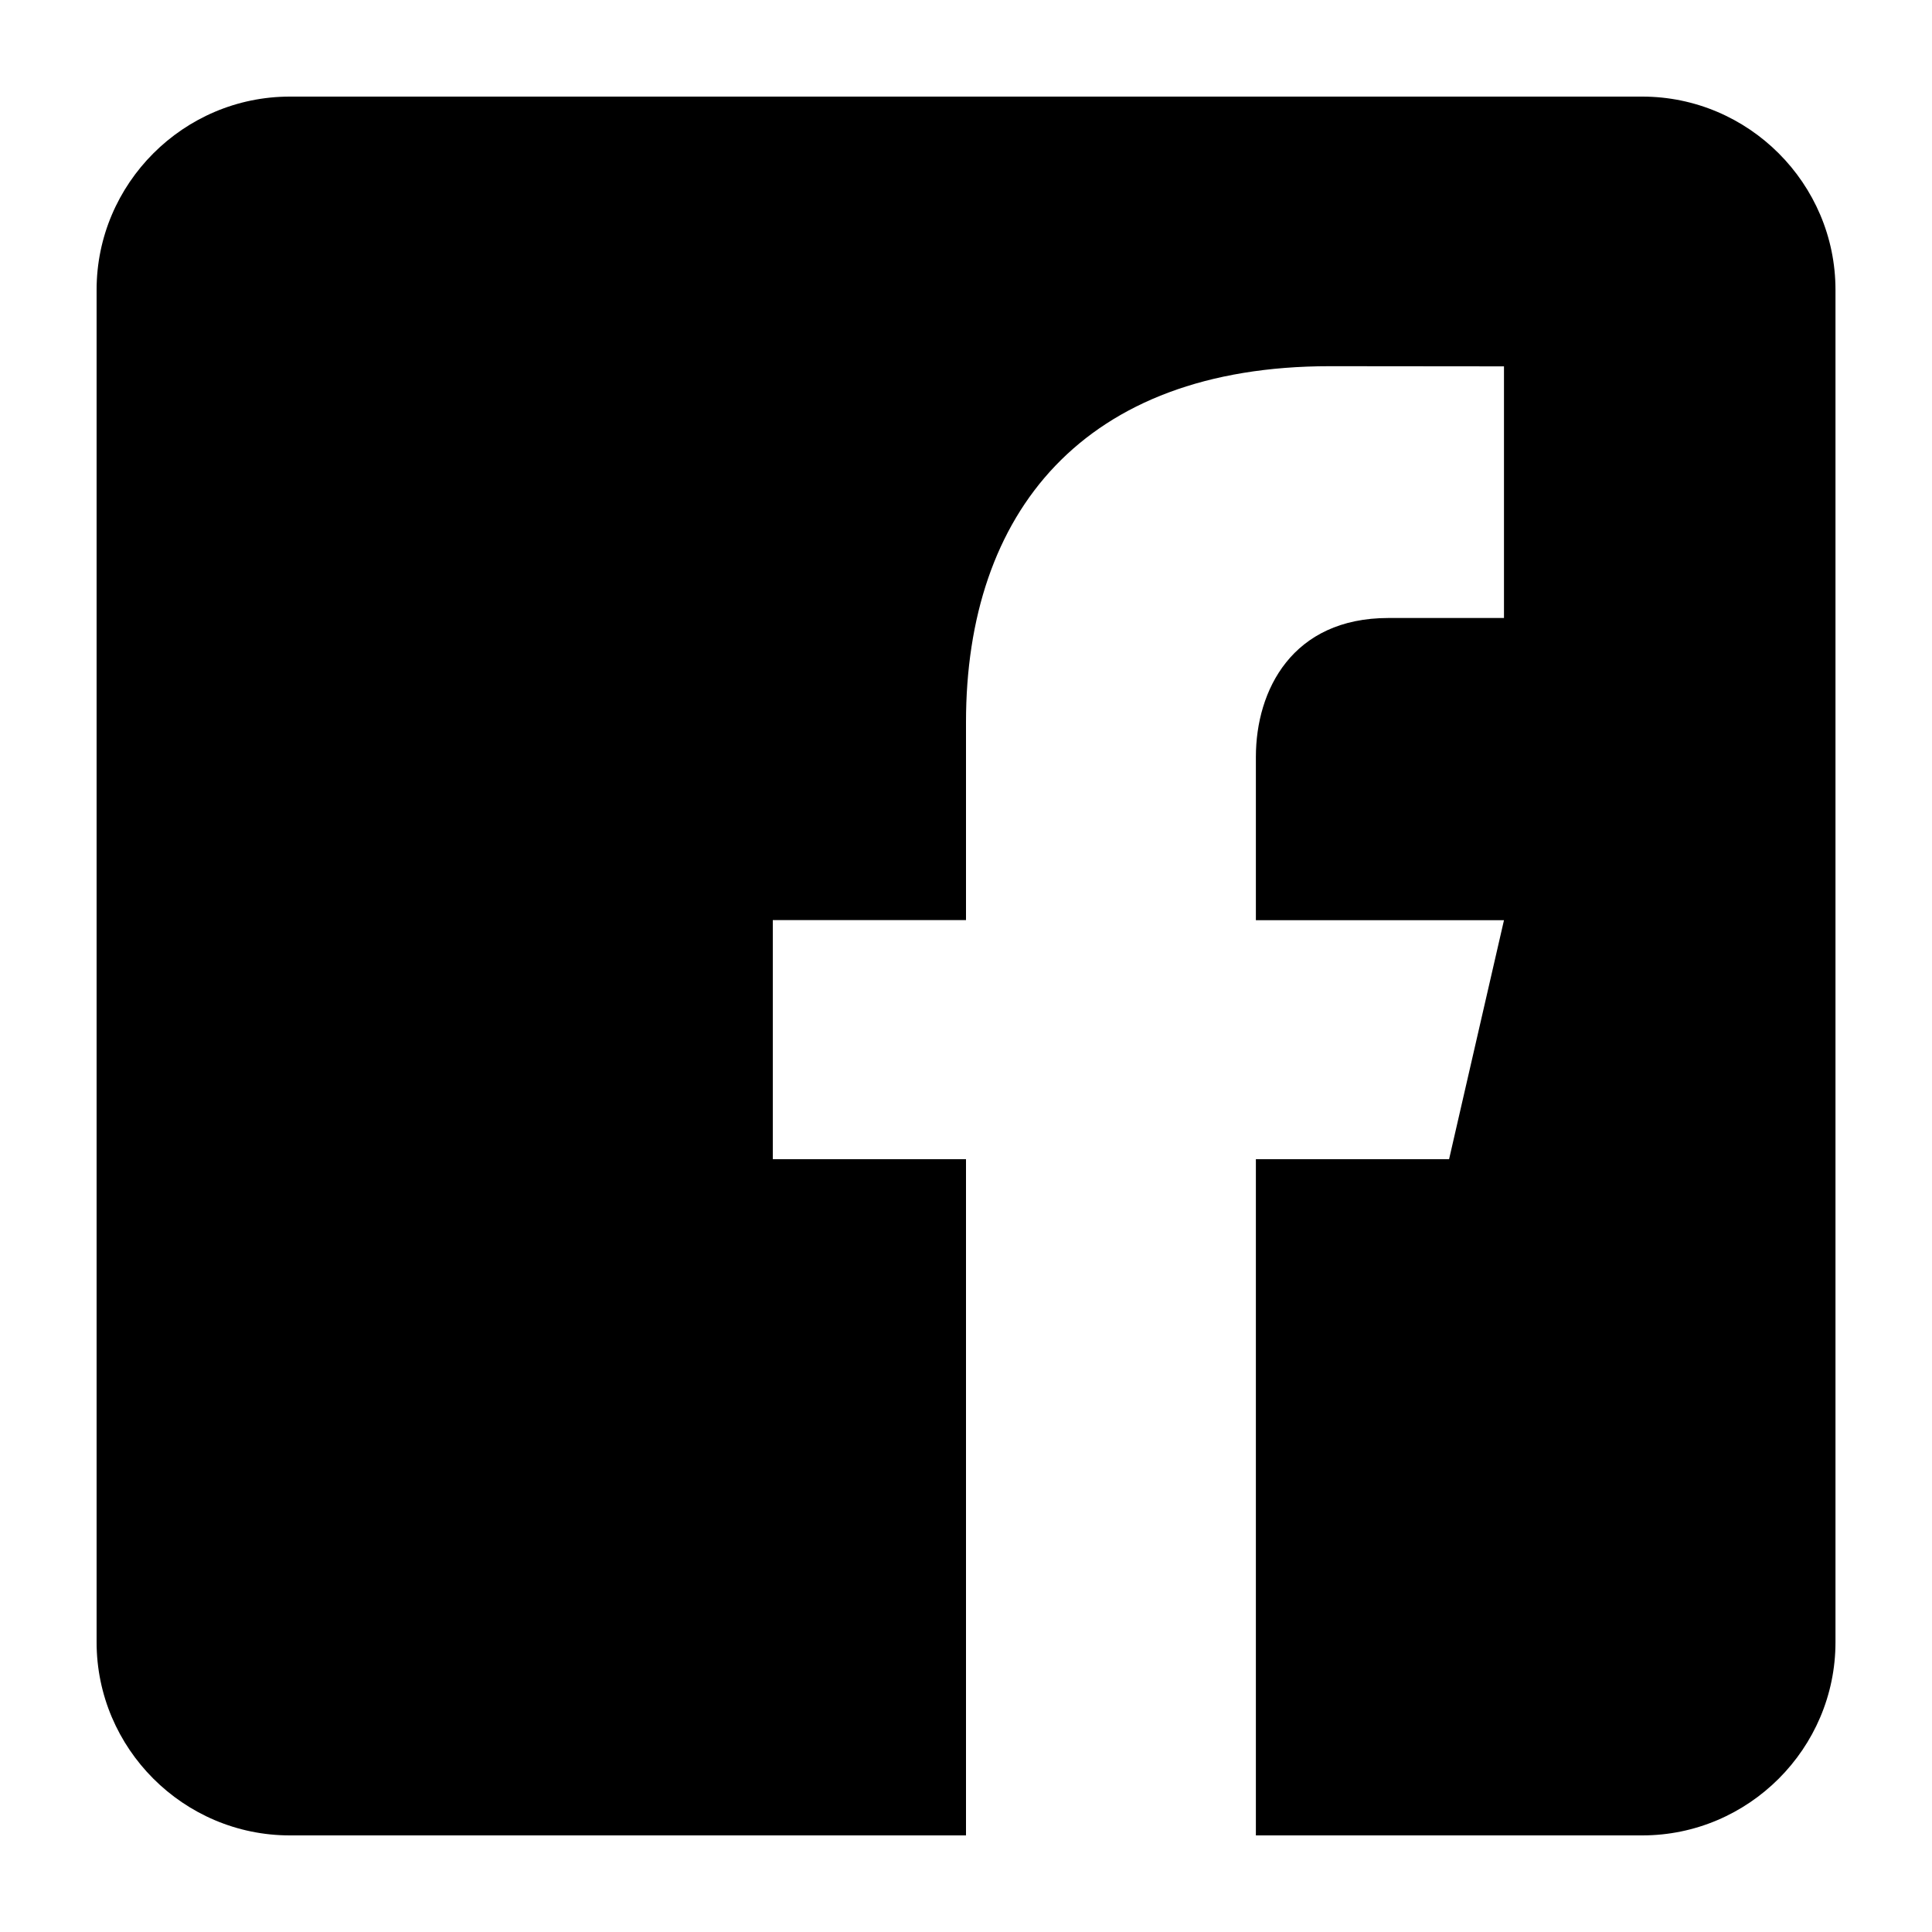
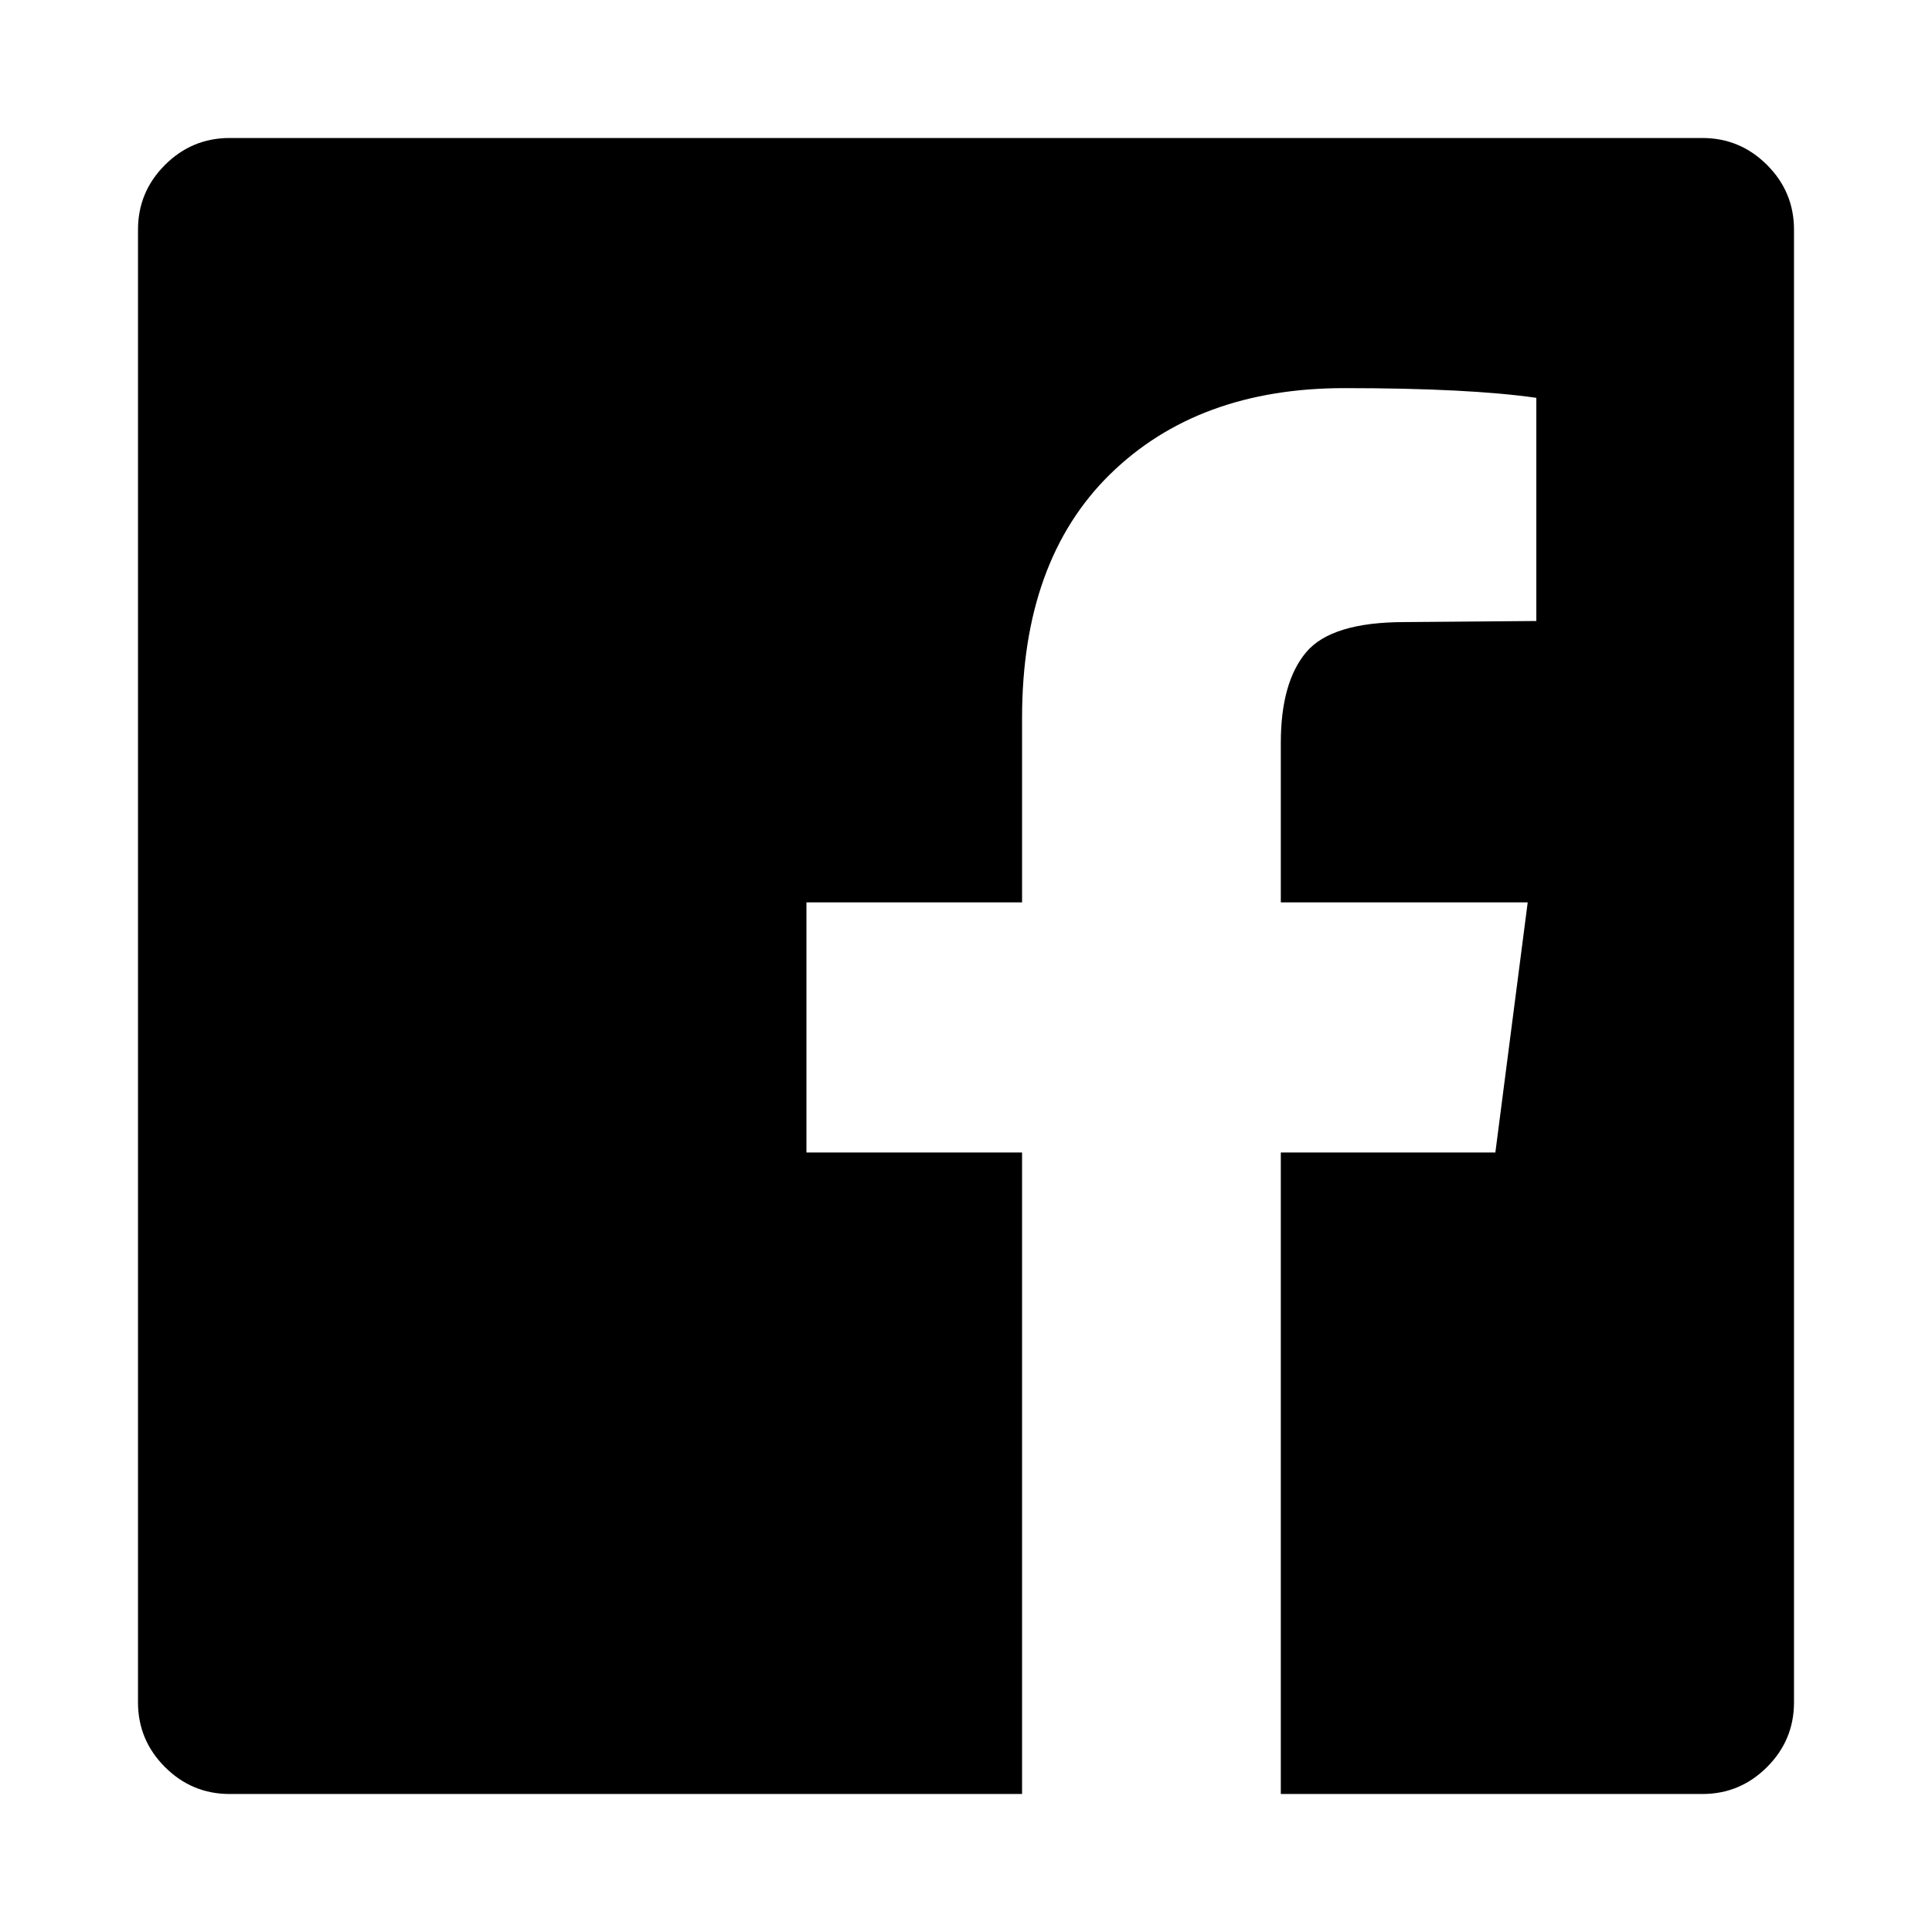
- <svg xmlns="http://www.w3.org/2000/svg" version="1.1" width="24" height="24" viewBox="0 0 24 24">
-   <path fill="#000000" d="M20.4 1.2h-16.8c-1.32 0-2.4 1.080-2.4 2.4v16.8c0 1.321 1.080 2.4 2.4 2.4h8.4v-8.4h-2.4v-2.97h2.4v-2.46c0-2.597 1.454-4.421 4.519-4.421l2.164 0.002v3.126h-1.436c-1.193 0-1.646 0.895-1.646 1.726v2.028h3.082l-0.682 2.969h-2.4v8.4h4.8c1.32 0 2.4-1.079 2.4-2.4v-16.8c0-1.32-1.080-2.4-2.4-2.4z" />
+ <svg xmlns="http://www.w3.org/2000/svg" width="1792" height="1792" viewBox="0 0 1792 1792">
+   <path d="M1579 128q35 0 60 25t25 60v1366q0 35-25 60t-60 25h-391v-595h199l30-232h-229V689q0-56 23.5-84t91.5-28l122-1V369q-63-9-178-9-136 0-217.5 80T948 666v171H748v232h200v595H213q-35 0-60-25t-25-60V213q0-35 25-60t60-25h1366z" />
</svg>
